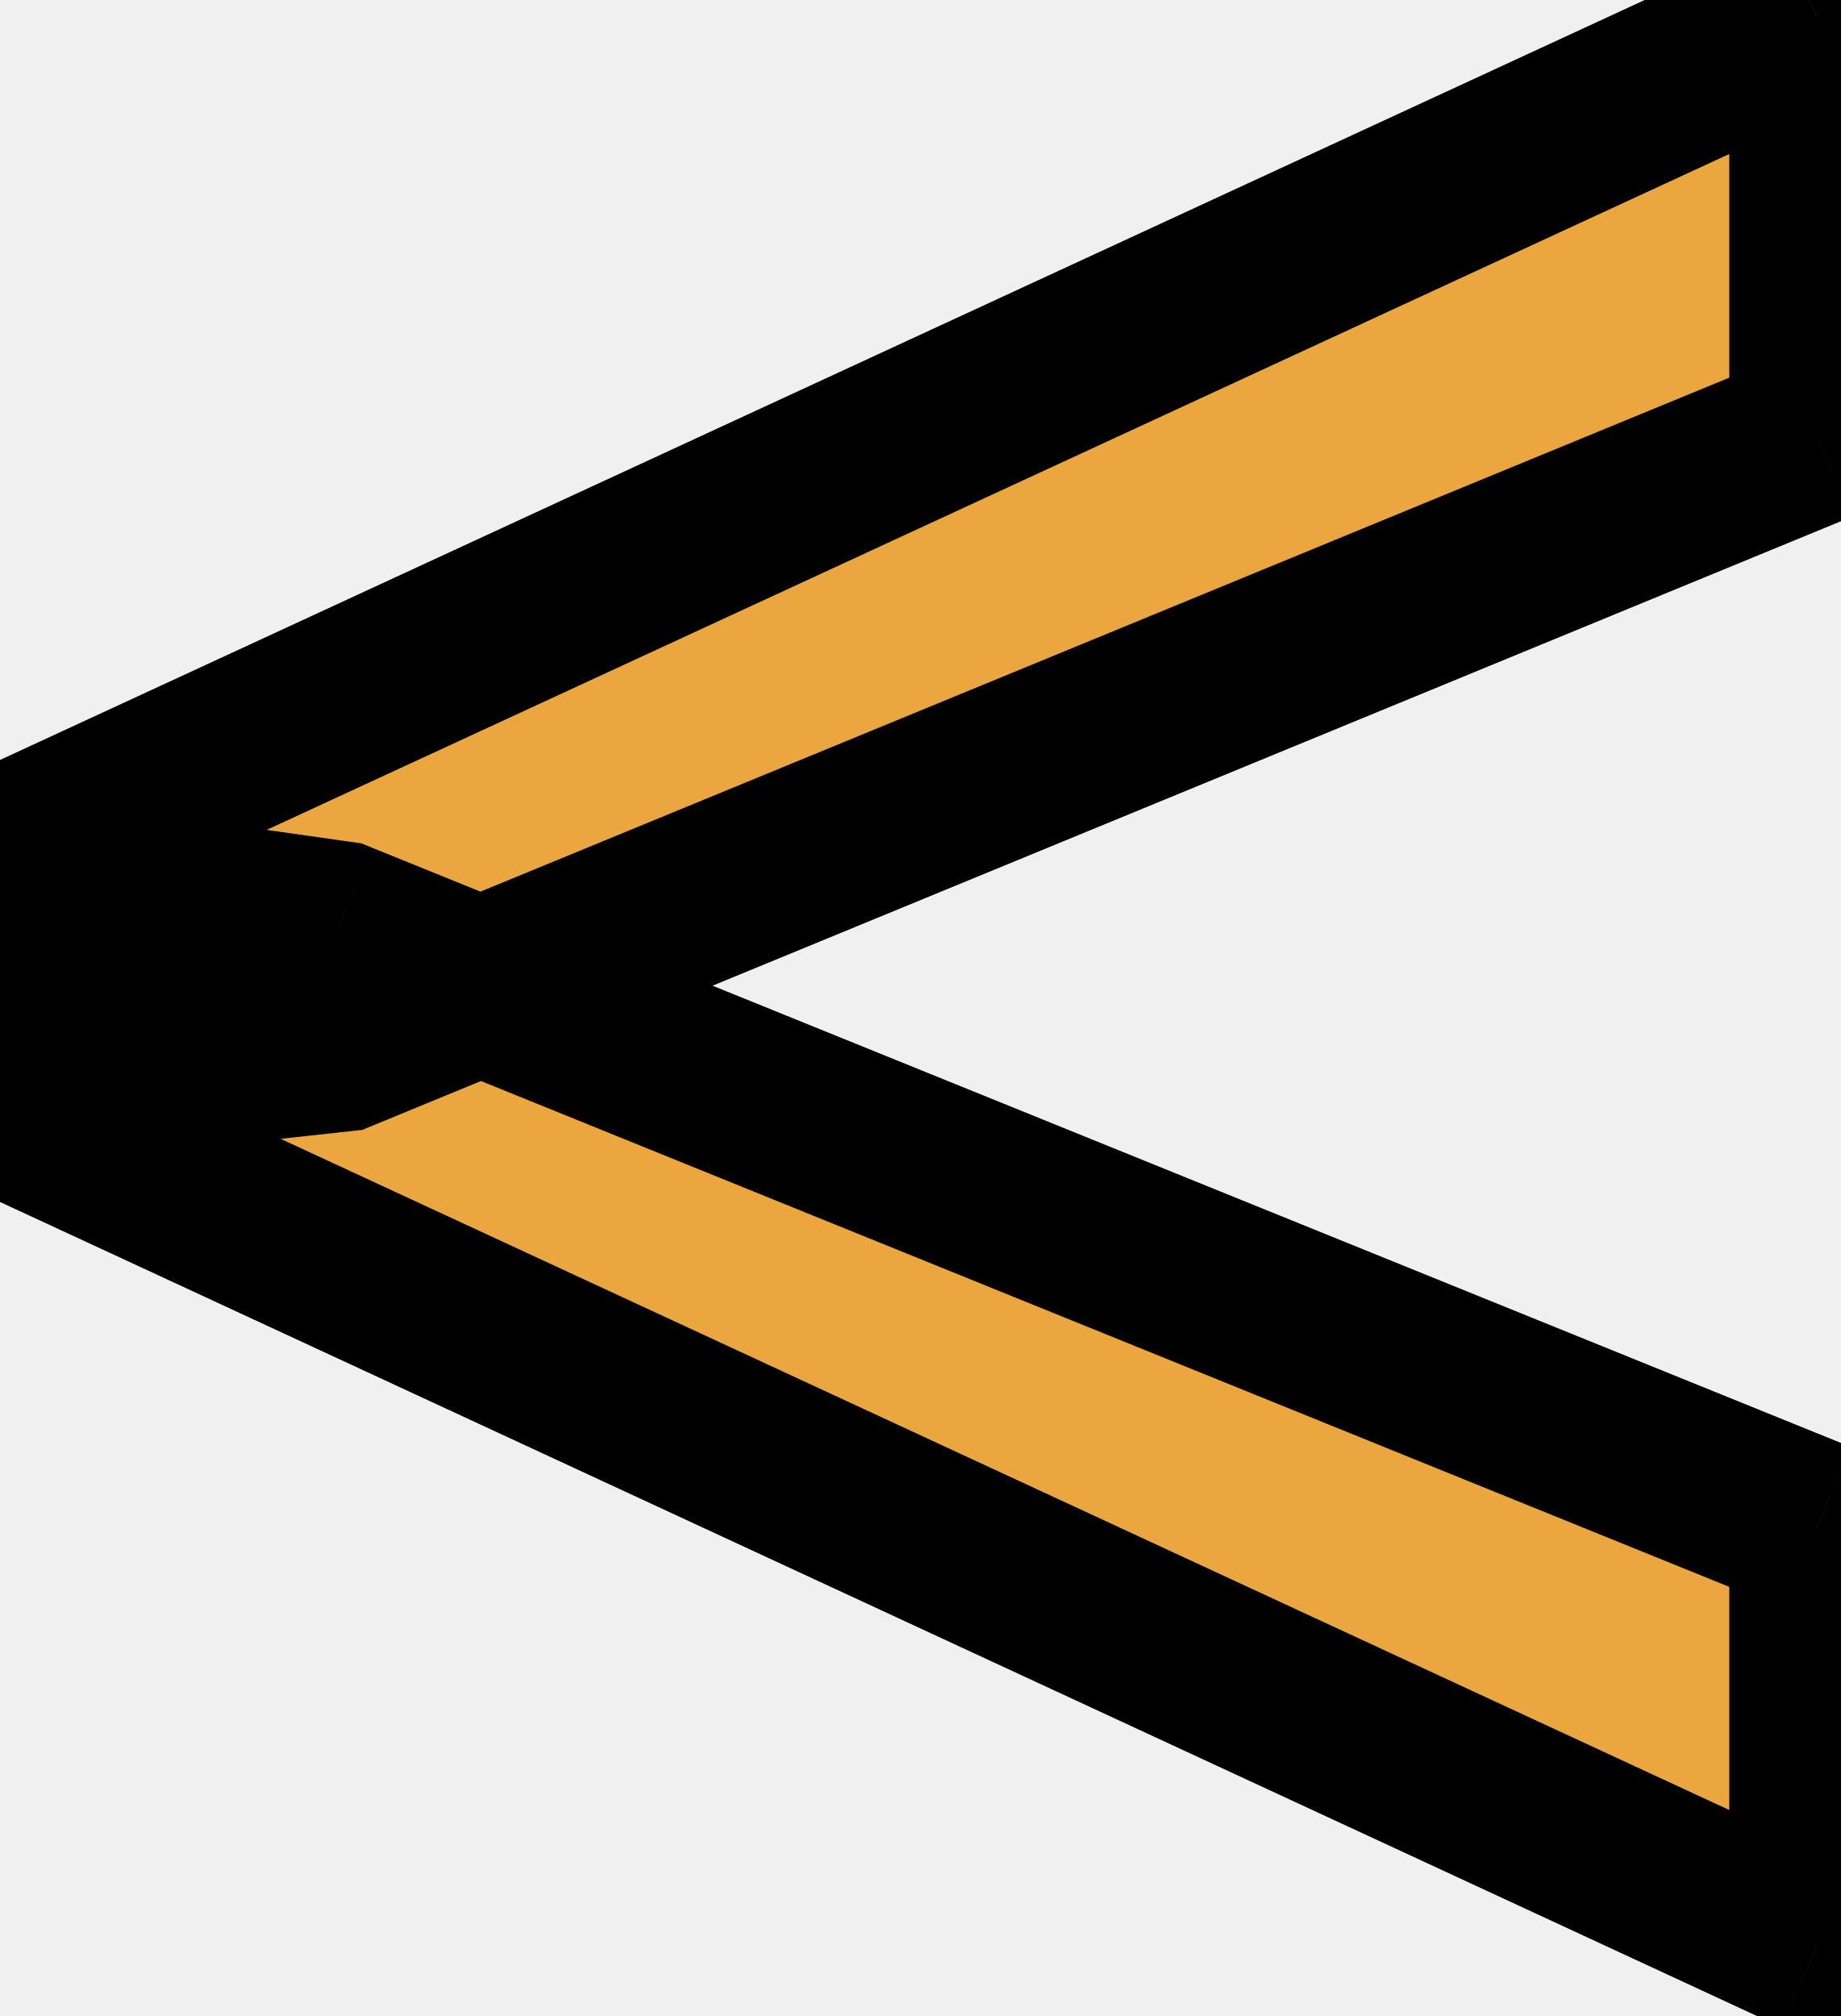
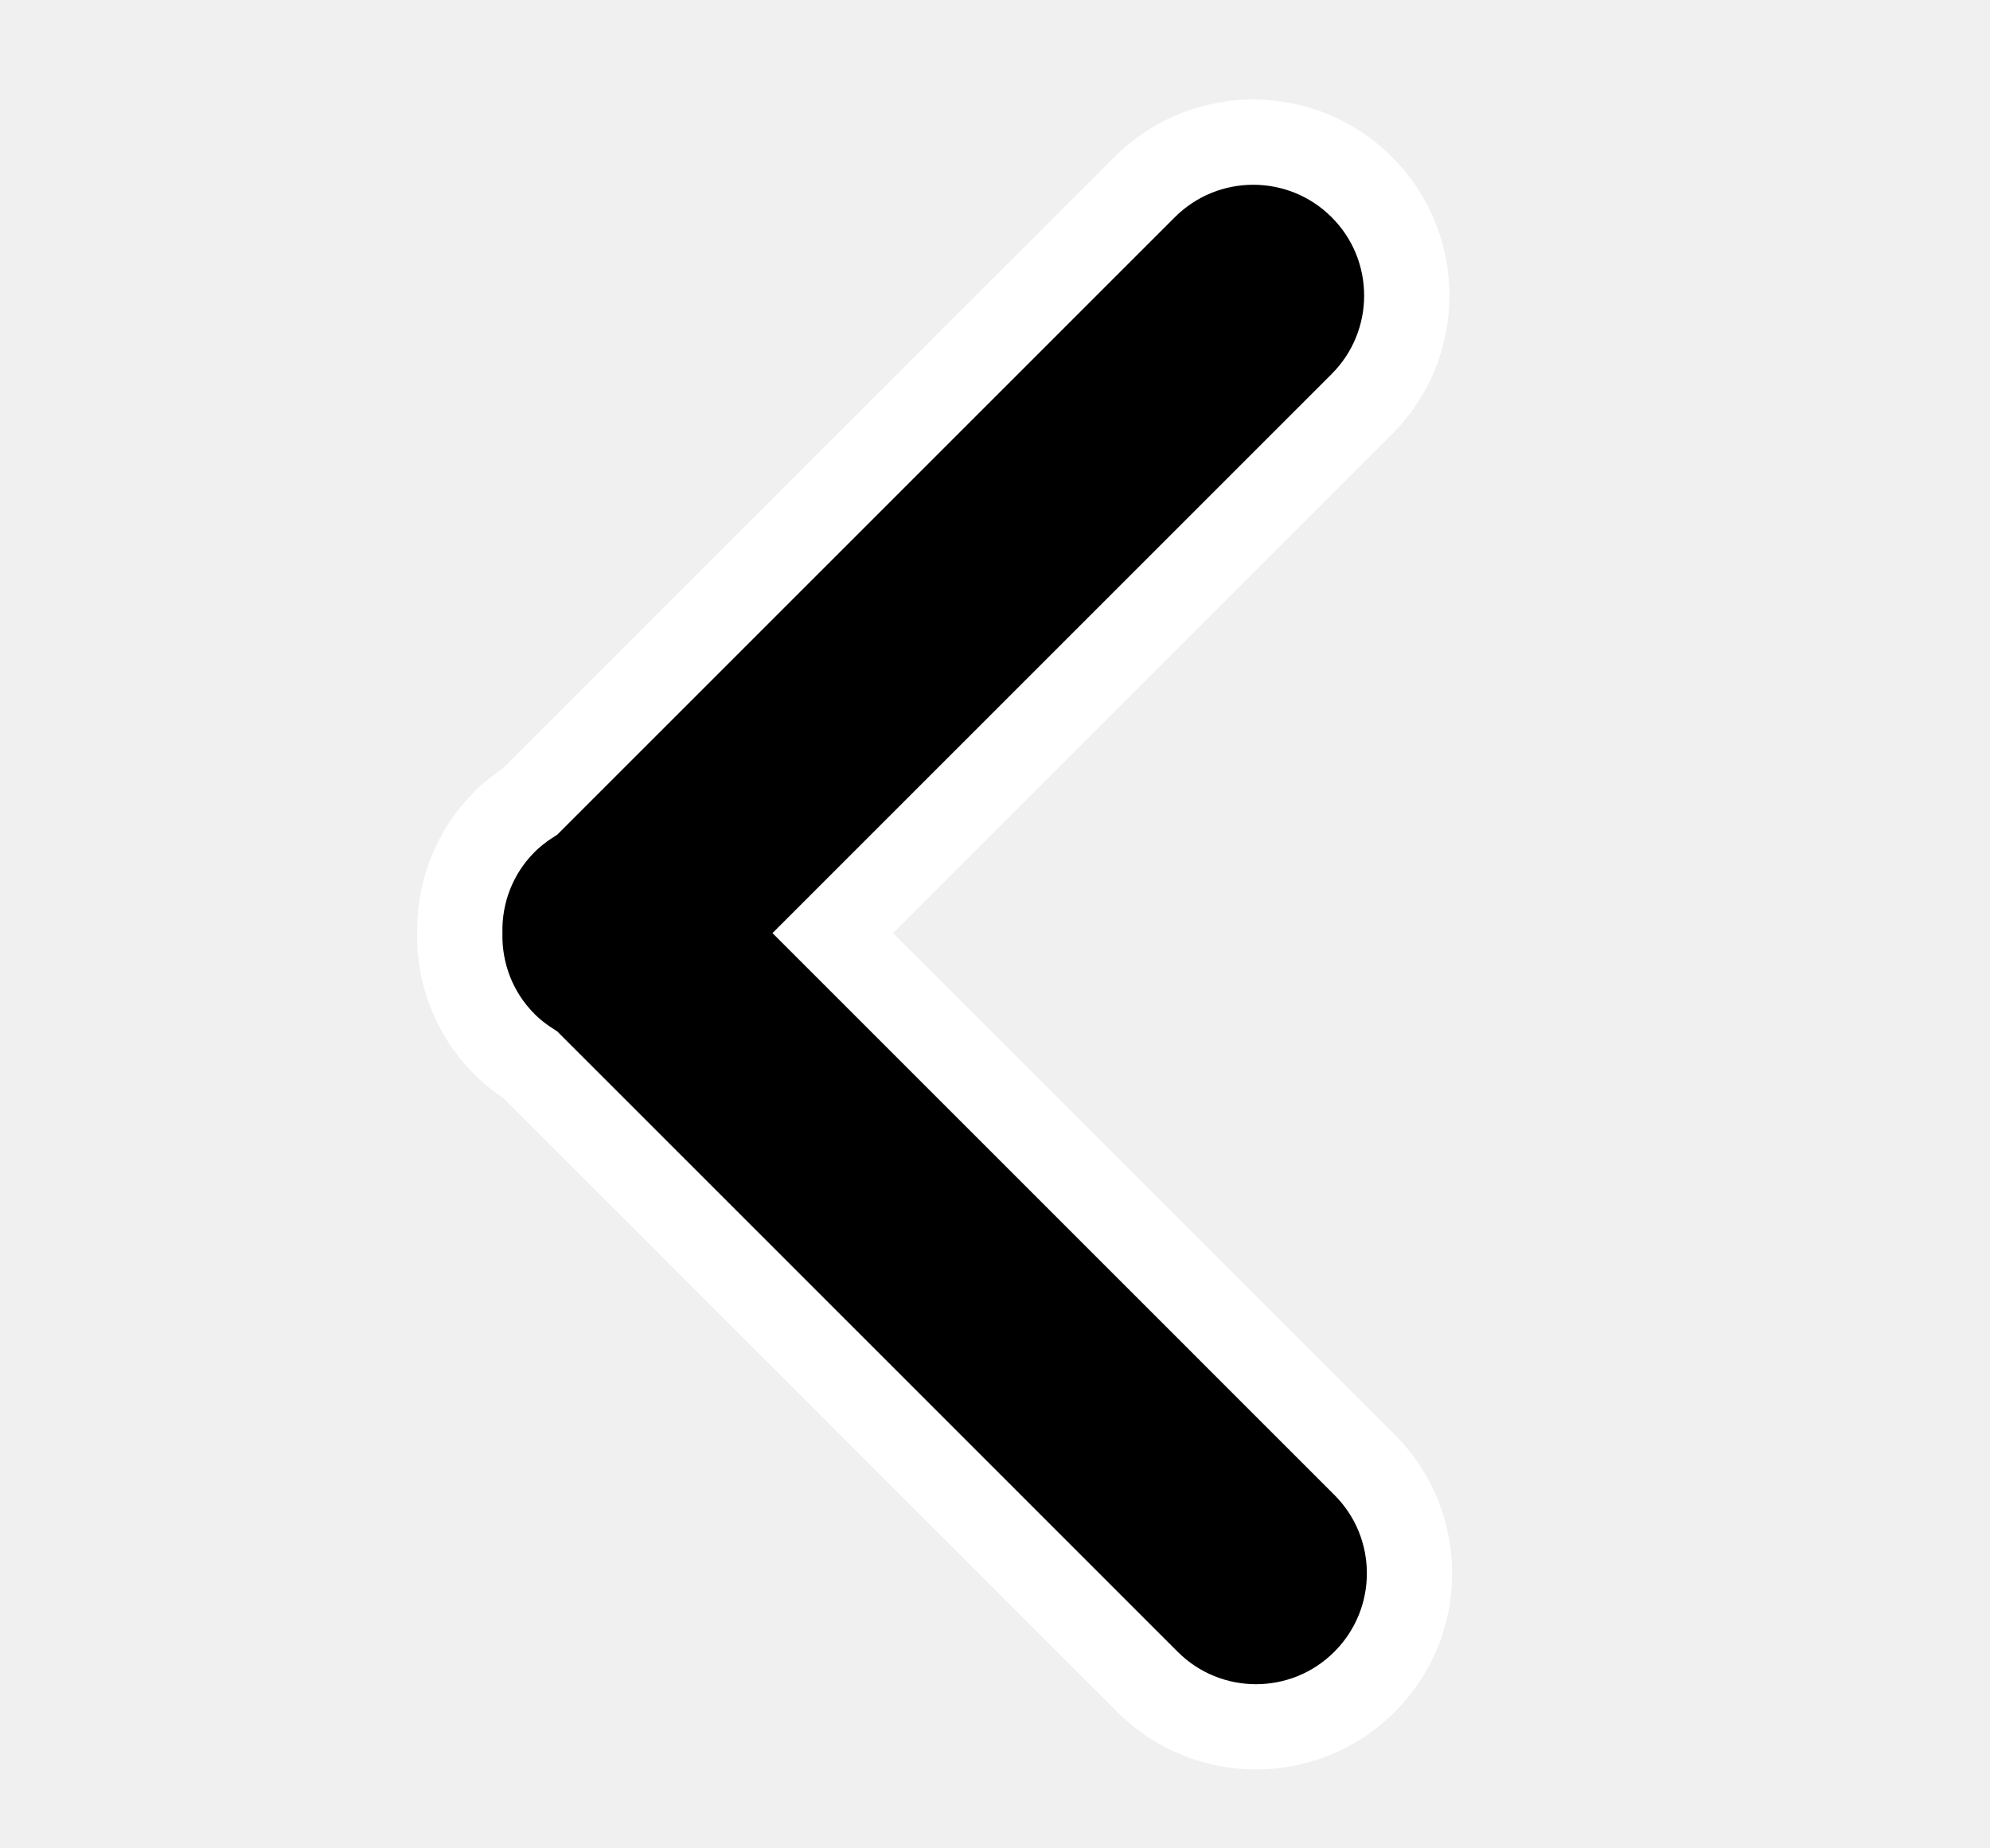
- <svg xmlns="http://www.w3.org/2000/svg" width="21" height="23" viewBox="0 0 21 23" fill="none">
-   <path d="M3.858 10.594L20.729 17.43V22.215L0.758 12.962V10.154L3.858 10.594ZM20.729 4.979L3.883 11.912L0.758 12.254V9.422L20.729 0.193V4.979Z" fill="#EBA63F" />
-   <path d="M3.858 10.594L4.234 9.667L4.12 9.621L3.999 9.604L3.858 10.594ZM20.729 17.43H21.729V16.756L21.104 16.503L20.729 17.43ZM20.729 22.215L20.308 23.122L21.729 23.78V22.215H20.729ZM0.758 12.962H-0.242V13.601L0.337 13.869L0.758 12.962ZM0.758 10.154L0.898 9.164L-0.242 9.003V10.154H0.758ZM20.729 4.979L21.109 5.903L21.729 5.648V4.979H20.729ZM3.883 11.912L3.992 12.906L4.132 12.891L4.263 12.837L3.883 11.912ZM0.758 12.254H-0.242V13.369L0.867 13.248L0.758 12.254ZM0.758 9.422L0.338 8.514L-0.242 8.782V9.422H0.758ZM20.729 0.193H21.729V-1.37L20.309 -0.714L20.729 0.193ZM3.483 11.521L20.353 18.357L21.104 16.503L4.234 9.667L3.483 11.521ZM19.729 17.43V22.215H21.729V17.43H19.729ZM21.149 21.308L1.178 12.055L0.337 13.869L20.308 23.122L21.149 21.308ZM1.758 12.962V10.154H-0.242V12.962H1.758ZM0.617 11.144L3.718 11.584L3.999 9.604L0.898 9.164L0.617 11.144ZM20.348 4.054L3.502 10.987L4.263 12.837L21.109 5.903L20.348 4.054ZM3.774 10.918L0.649 11.26L0.867 13.248L3.992 12.906L3.774 10.918ZM1.758 12.254V9.422H-0.242V12.254H1.758ZM1.177 10.33L21.148 1.101L20.309 -0.714L0.338 8.514L1.177 10.33ZM19.729 0.193V4.979H21.729V0.193H19.729Z" fill="black" />
+ <svg xmlns="http://www.w3.org/2000/svg" version="1.1" id="Capa_1" x="0px" y="0px" viewBox="-5 -5 70 65" style="enable-background:new 0 0 55.753 55.753;" xml:space="preserve">
+   <g>
+     <path d="M12.745,23.915c0.283-0.282,0.59-0.52,0.913-0.727L35.266,1.581c2.108-2.107,5.528-2.108,7.637,0.001   c2.109,2.108,2.109,5.527,0,7.637L24.294,27.828l18.705,18.706c2.109,2.108,2.109,5.526,0,7.637   c-1.055,1.056-2.438,1.582-3.818,1.582s-2.764-0.526-3.818-1.582L13.658,32.464c-0.323-0.207-0.632-0.445-0.913-0.727   c-1.078-1.078-1.598-2.498-1.572-3.911C11.147,26.413,11.667,24.994,12.745,23.915z" stroke="white" stroke-width="3" />
+   </g>
+   <g>
+ </g>
+   <g>
+ </g>
+   <g>
+ </g>
+   <g>
+ </g>
+   <g>
+ </g>
+   <g>
+ </g>
+   <g>
+ </g>
+   <g>
+ </g>
+   <g>
+ </g>
+   <g>
+ </g>
+   <g>
+ </g>
+   <g>
+ </g>
+   <g>
+ </g>
+   <g>
+ </g>
+   <g>
+ </g>
</svg>
